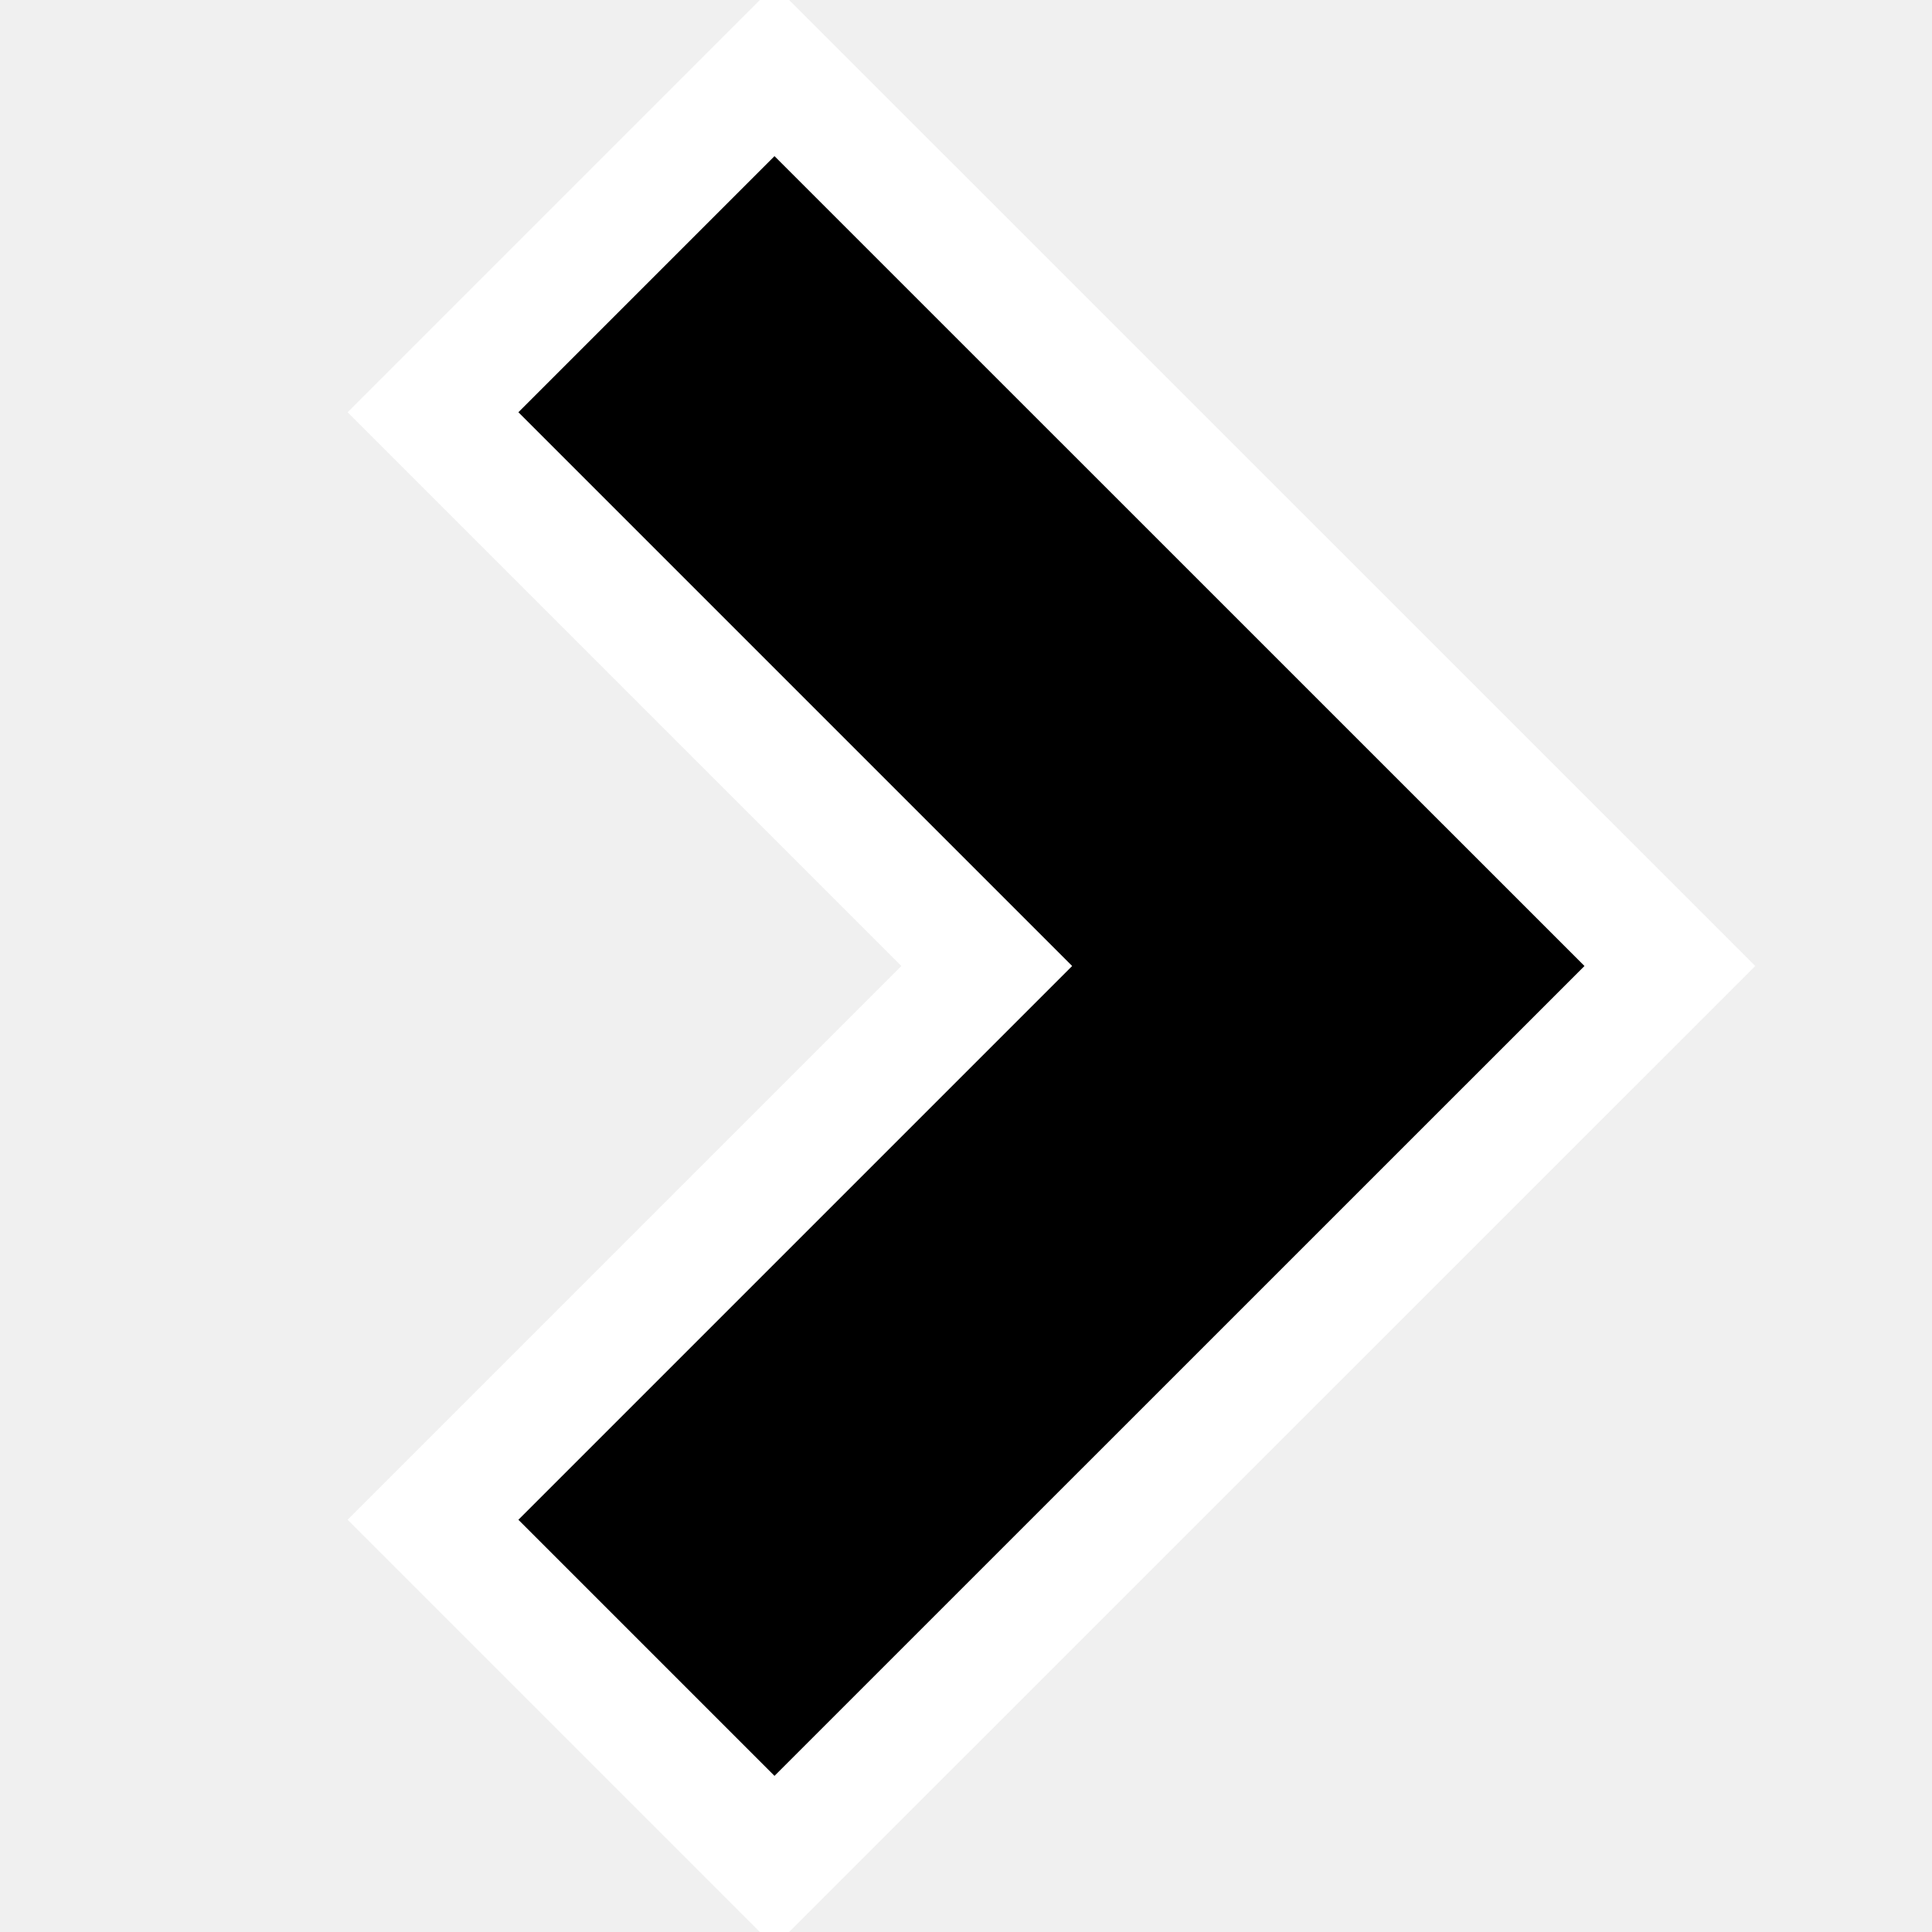
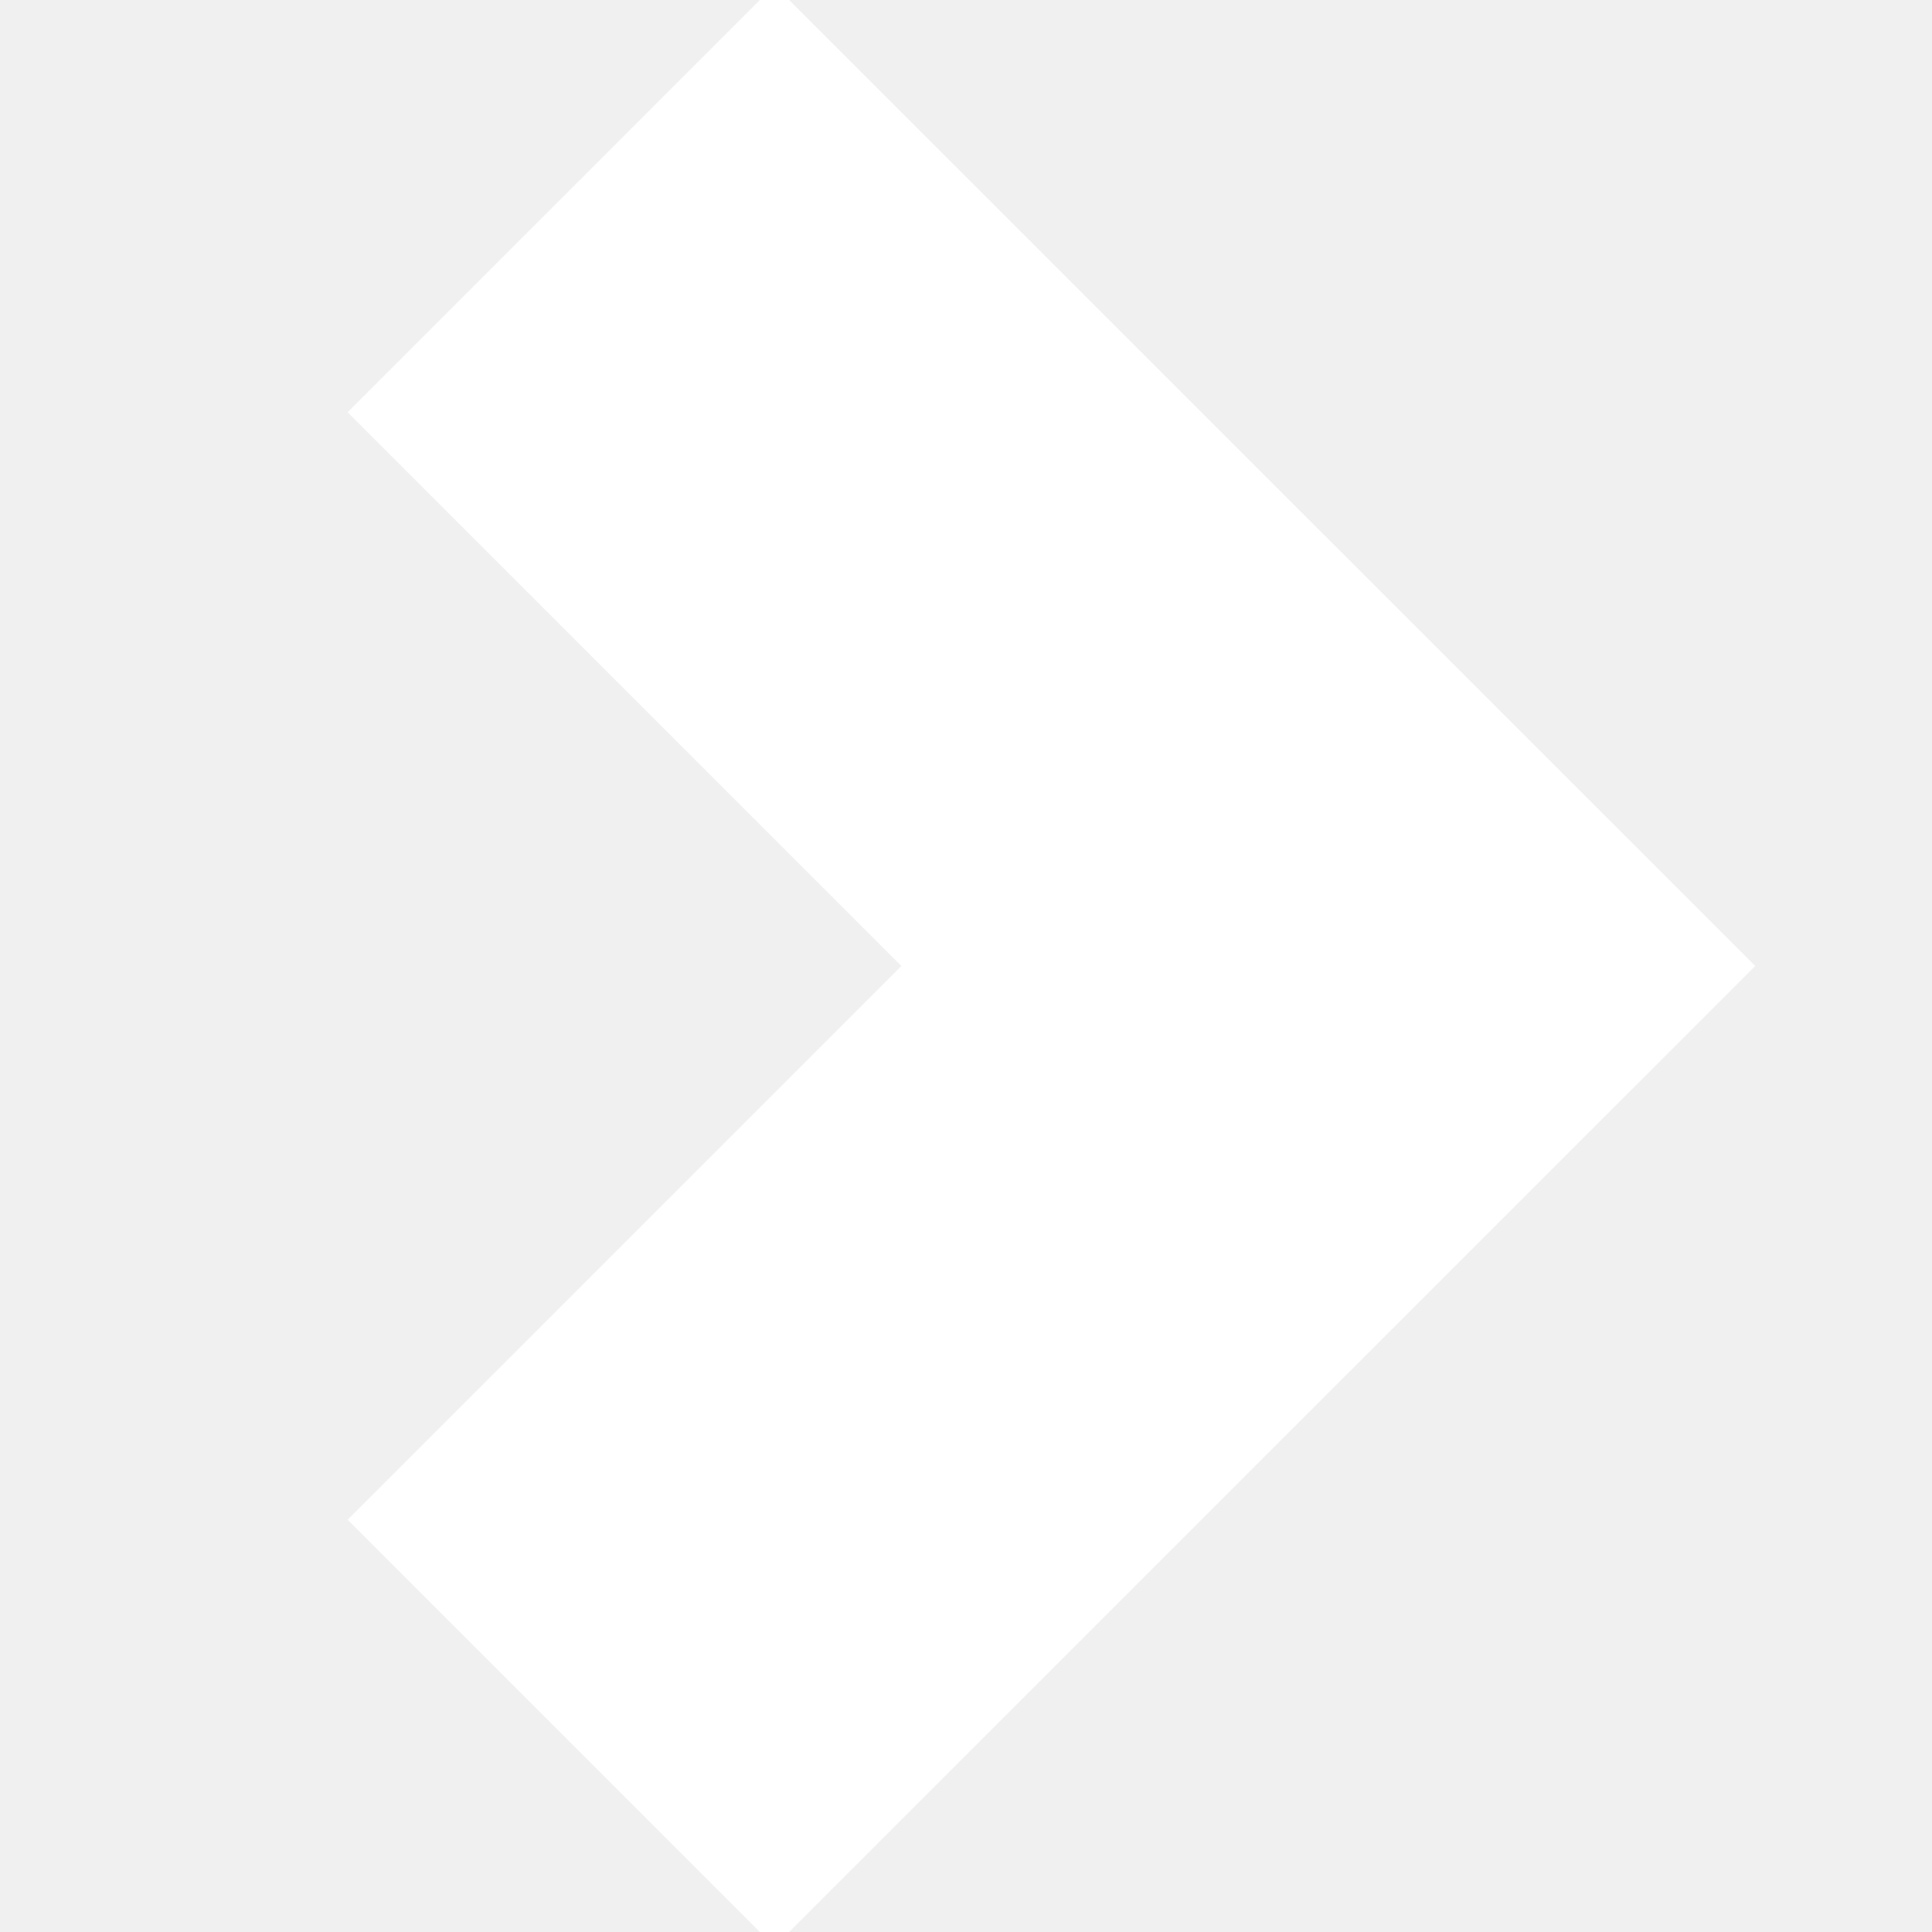
<svg xmlns="http://www.w3.org/2000/svg" width="15" height="15" viewBox="0 0 16 16" fill="none" stroke="#FFF">
  <g id="SVGRepo_bgCarrier" stroke-width="0" />
  <g id="SVGRepo_tracerCarrier" stroke-linecap="round" stroke-linejoin="round" />
  <g id="SVGRepo_iconCarrier">
-     <path d="M8.172 8L3.586 3.414L6.414 0.586L13.829 8L6.414 15.414L3.586 12.586L8.172 8Z" fill="#000000" />
+     <path d="M8.172 8L3.586 3.414L6.414 0.586L13.829 8L6.414 15.414L3.586 12.586L8.172 8Z" fill="#FFF" />
  </g>
</svg>
